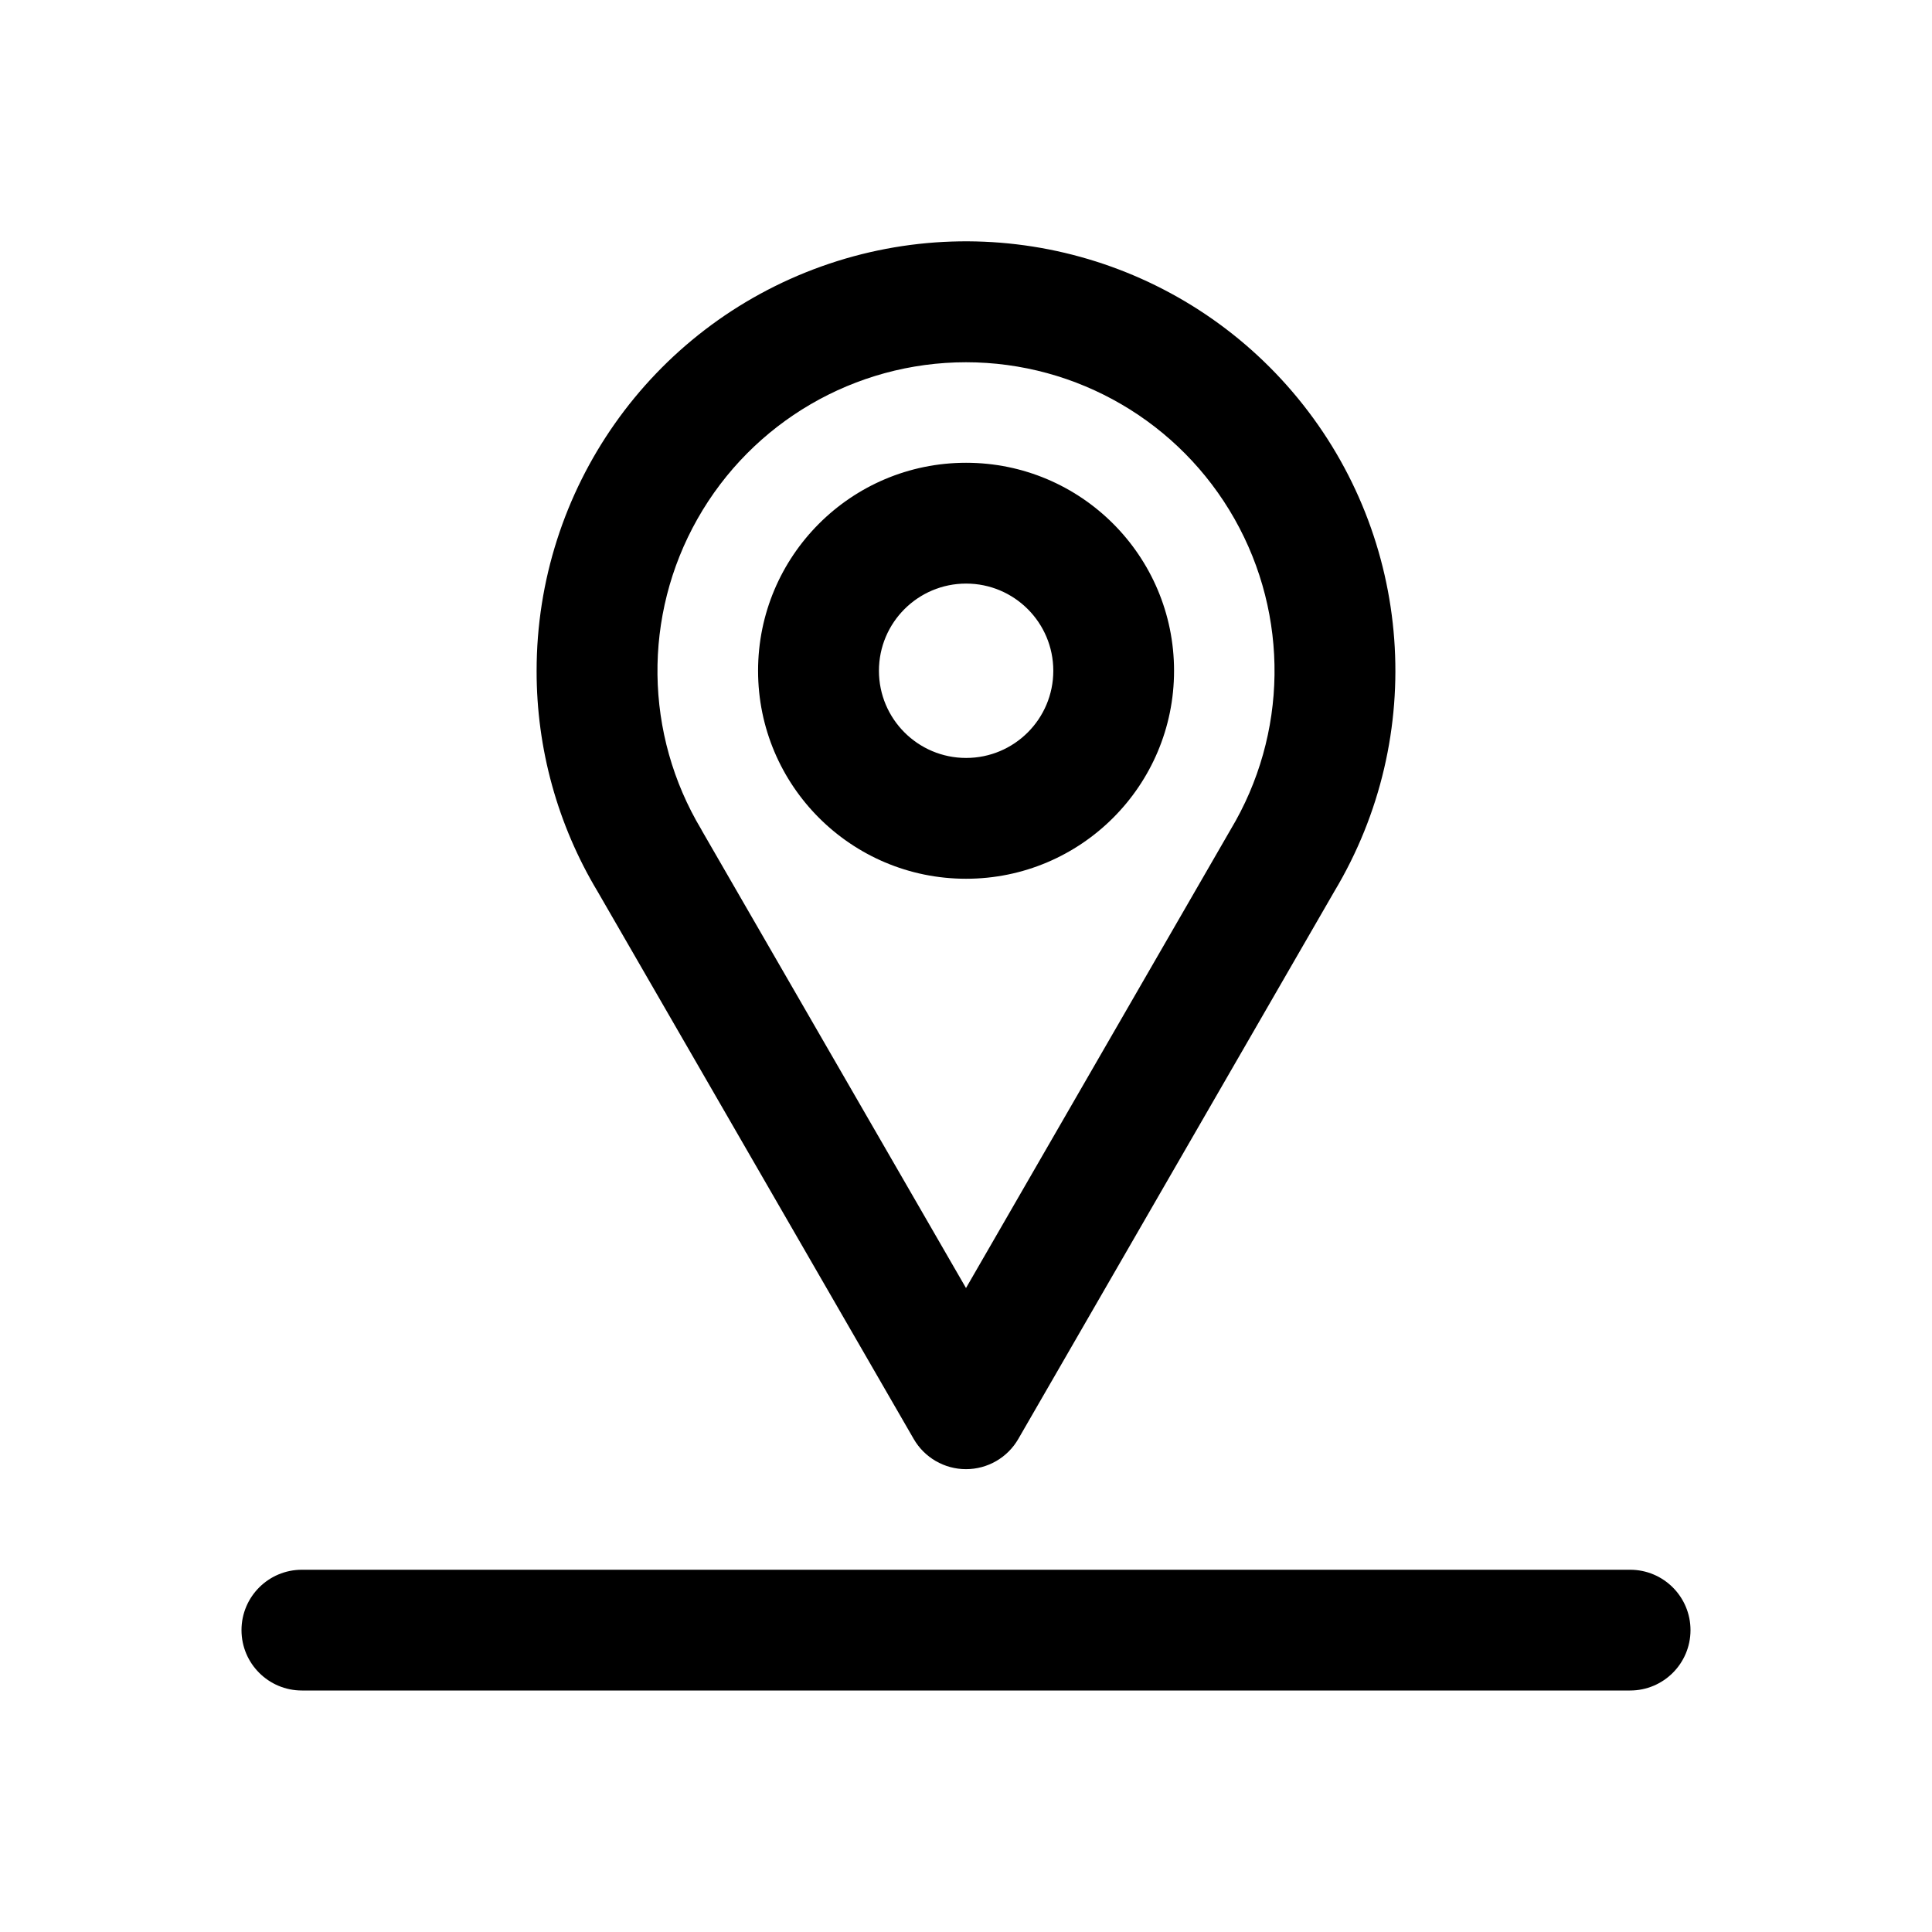
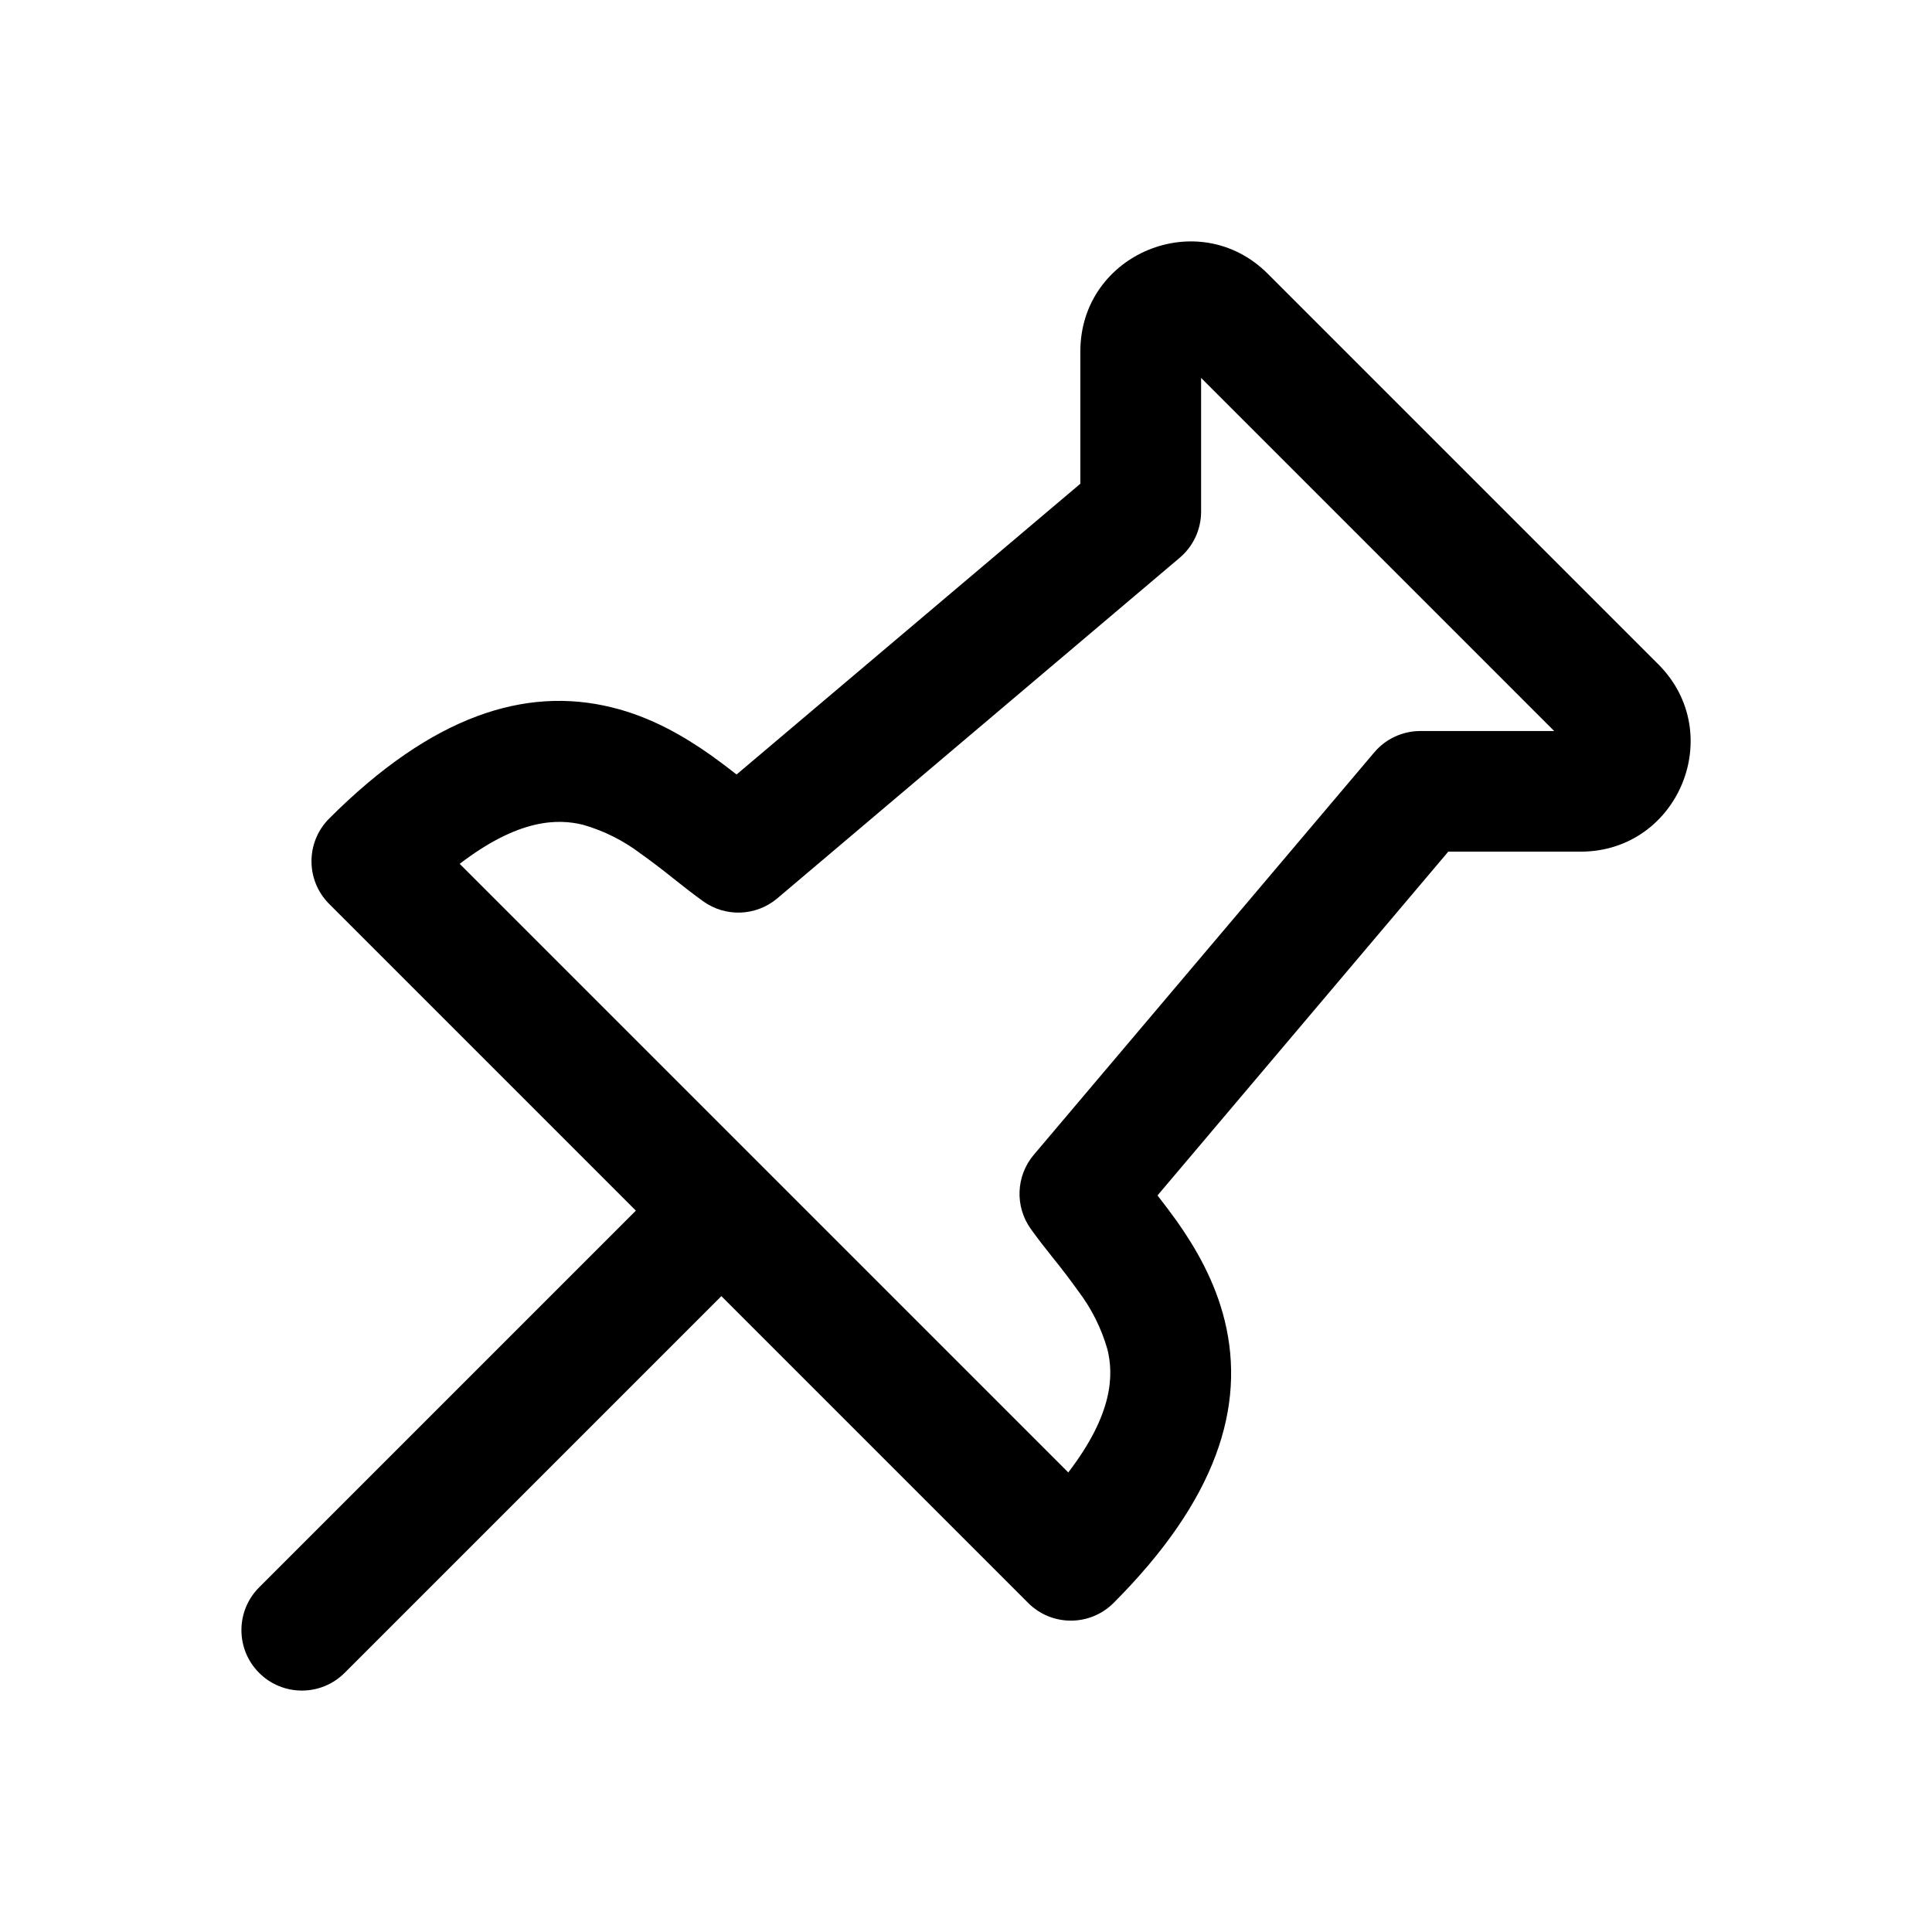
<svg xmlns="http://www.w3.org/2000/svg" width="16" height="16" fill="none" class="persona-icon" viewBox="0 0 16 16">
-   <path fill="currentColor" fill-rule="evenodd" d="M4.444 5.556a3.556 3.556 0 1 1 6.606 1.827l-2.617 4.534a.5.5 0 0 1-.866 0L4.949 7.383a3.54 3.54 0 0 1-.505-1.827ZM8 3a2.556 2.556 0 0 0-2.191 3.871l.004.008L8 10.667l2.191-3.796A2.556 2.556 0 0 0 8 3ZM6.278 5.555a1.722 1.722 0 1 0 3.445 0 1.722 1.722 0 0 0-3.445 0Zm1.723-.722a.722.722 0 1 1 0 1.444.722.722 0 0 1 0-1.444ZM2 13.5a.5.5 0 0 1 .5-.5h11a.5.5 0 0 1 0 1h-11a.5.5 0 0 1-.5-.5Z" clip-rule="evenodd" />
+   <path fill="currentColor" fill-rule="evenodd" d="M8.947 2.91c0-.81.98-1.215 1.552-.643l3.234 3.234c.573.573.167 1.552-.643 1.552h-1.096L9.586 9.9c.052.066.107.14.162.216.152.216.313.49.394.819.176.714-.068 1.487-.92 2.34a.5.5 0 0 1-.707 0l-2.541-2.541-3.12 3.12a.5.5 0 1 1-.708-.708l3.12-3.12-2.54-2.54a.5.5 0 0 1 0-.707c.852-.853 1.625-1.097 2.34-.921.329.08.602.242.818.394.077.055.15.11.216.162l2.847-2.408V2.91Zm1 .22v1.108a.5.5 0 0 1-.177.381L6.437 7.44a.5.5 0 0 1-.614.024c-.08-.058-.164-.123-.239-.183l-.025-.02a5.738 5.738 0 0 0-.251-.19 1.456 1.456 0 0 0-.481-.241c-.21-.051-.532-.05-1.02.324l5.04 5.04c.374-.488.376-.81.324-1.02a1.459 1.459 0 0 0-.24-.48 5.76 5.76 0 0 0-.211-.277c-.06-.075-.125-.158-.183-.239a.5.5 0 0 1 .024-.614l2.82-3.333a.5.5 0 0 1 .381-.177h1.109L9.947 3.13Z" clip-rule="evenodd" />
</svg>
